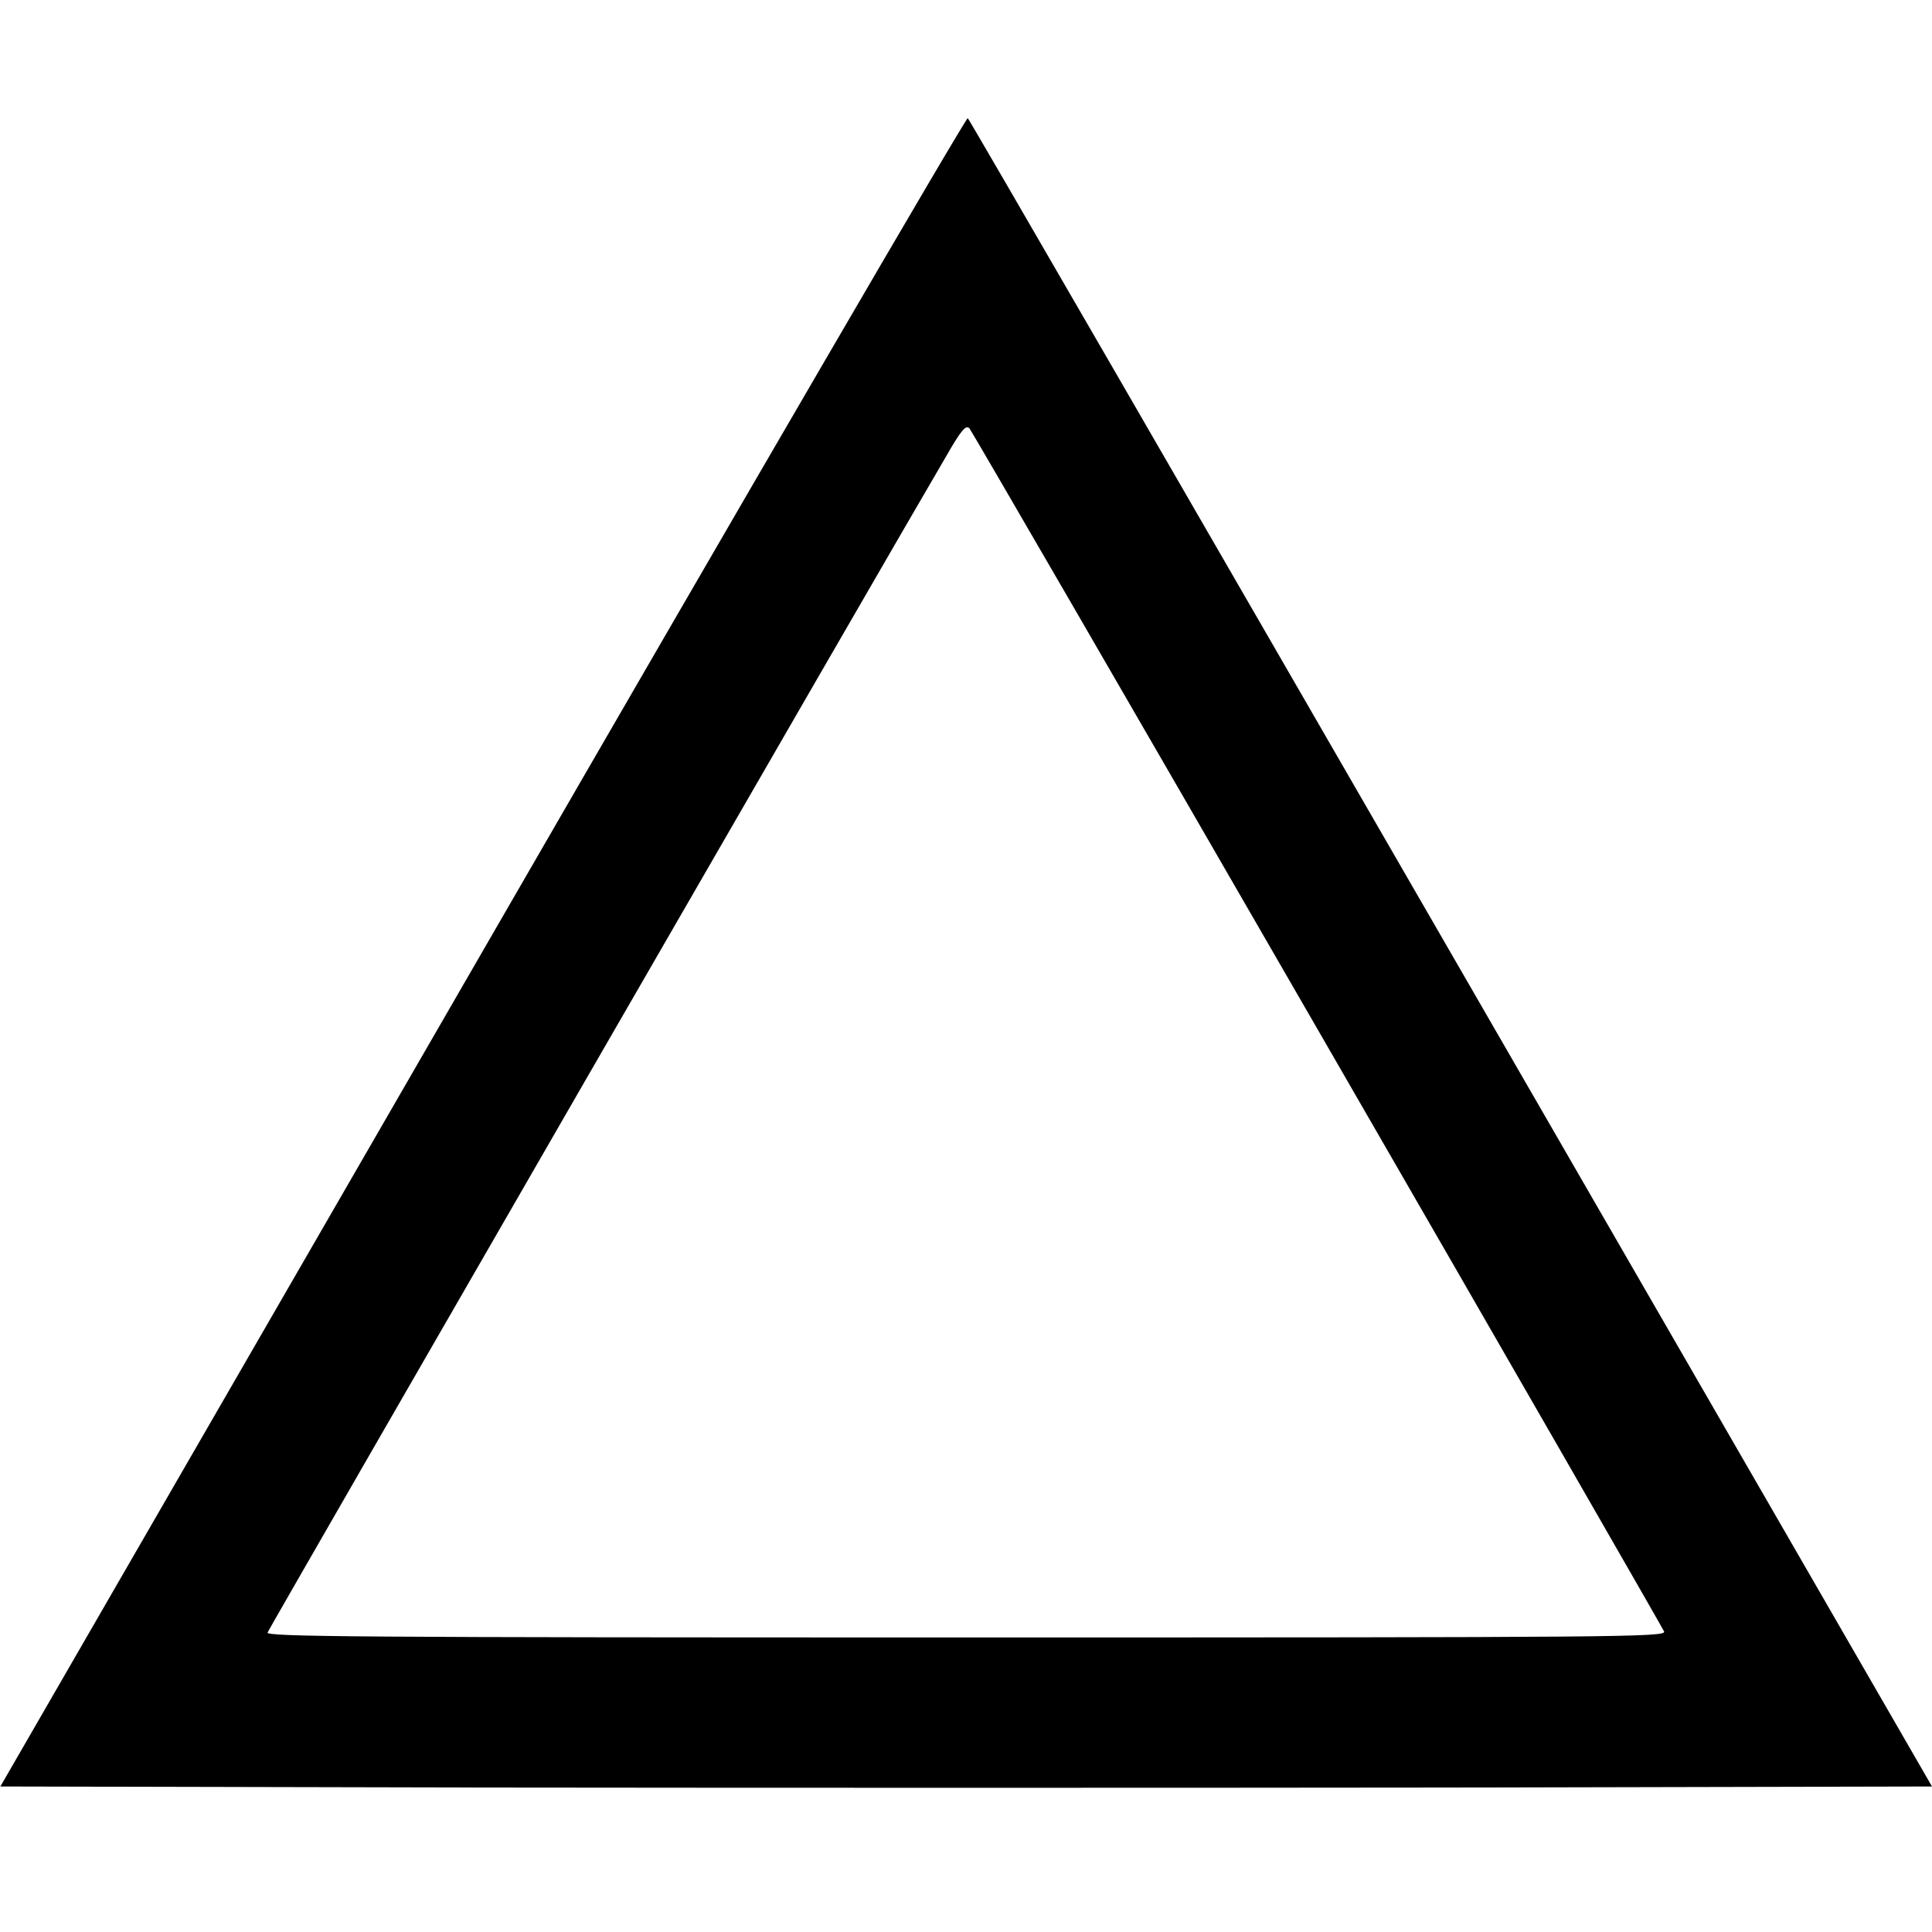
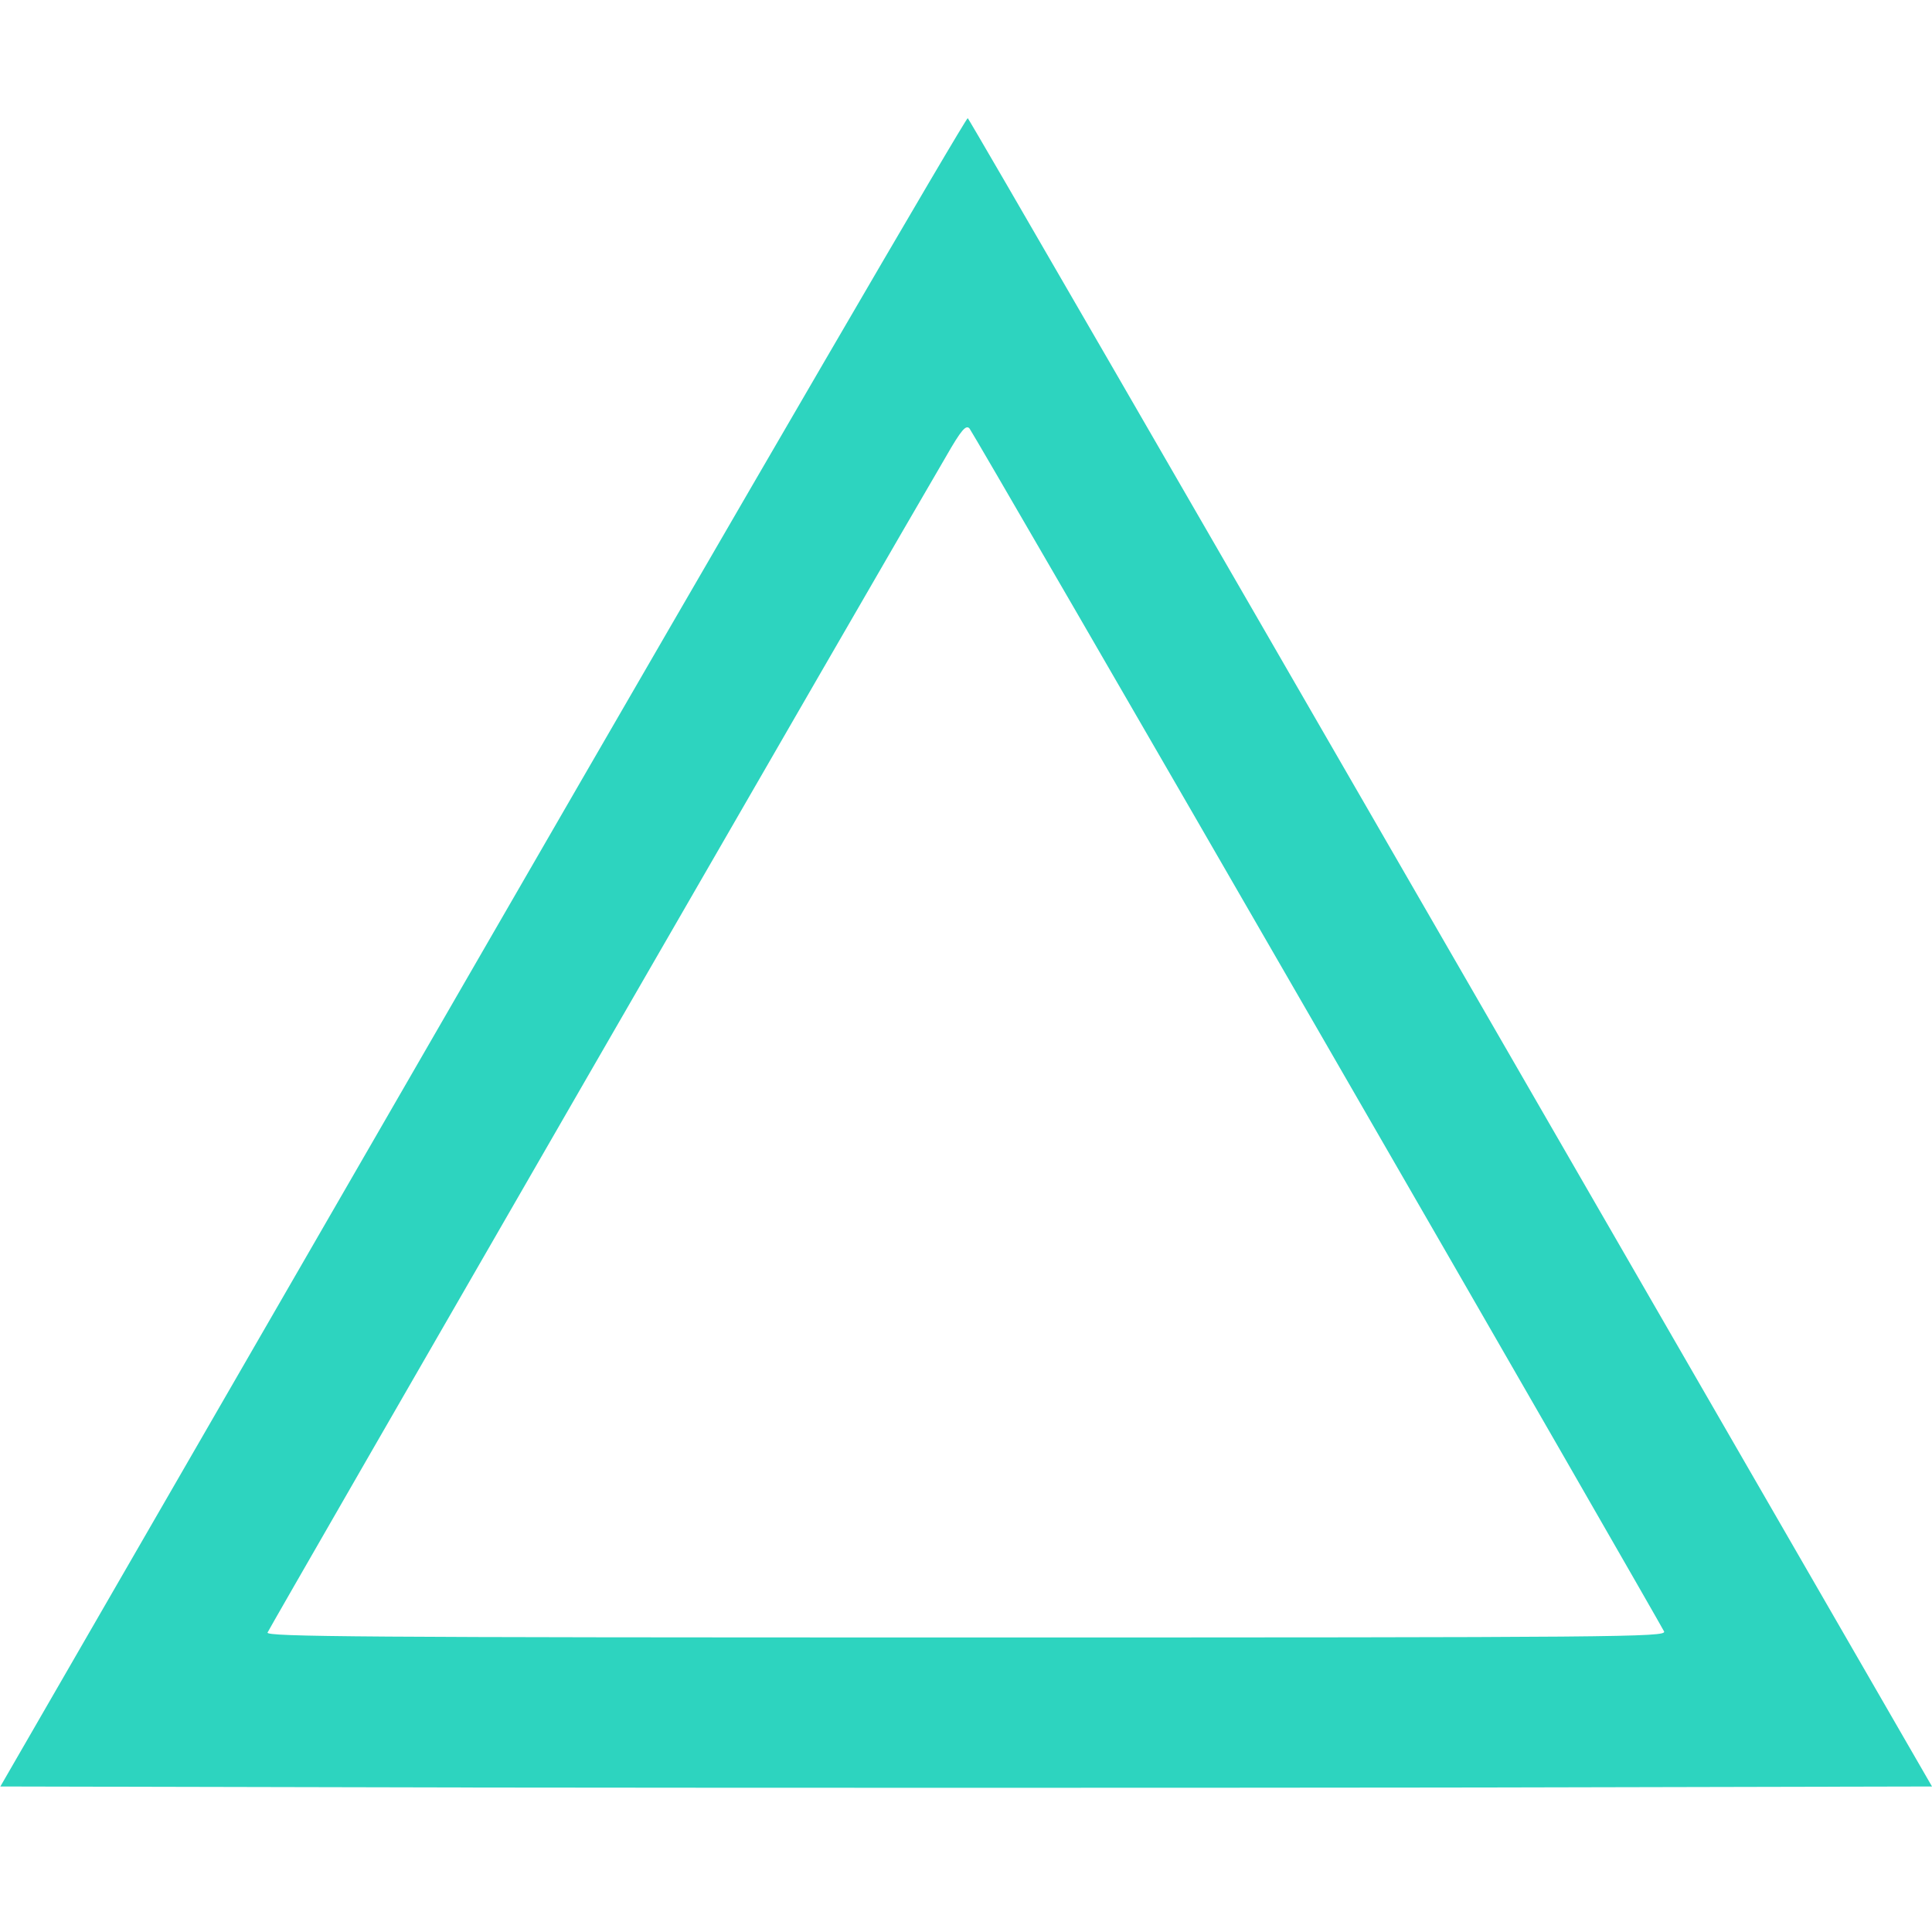
<svg xmlns="http://www.w3.org/2000/svg" version="1.0" width="551pt" height="551pt" viewBox="0 0 551 551" preserveAspectRatio="xMidYMid meet">
-   <g transform="translate(0,551) scale(0.1,-0.1)" fill="#000000" stroke="none">
+   <g transform="translate(0,551) scale(0.1,-0.1)" fill="#2dd4bf" stroke="none">
    <path d="M1377 2798 l-1376 -2383 1381 -3 c759 -1 1998 -1 2754 0 l1374 3 -1371 2375 c-754 1306 -1374 2379 -1379 2383 -4 4 -626 -1064 -1383 -2375z m2381 -224 c540 -935 984 -1708 988 -1717 6 -16 -122 -17 -1991 -17 -1735 0 -1996 2 -1992 14 5 13 1782 3094 1935 3354 44 77 57 91 67 80 6 -7 453 -778 993 -1714z" />
  </g>
</svg>
